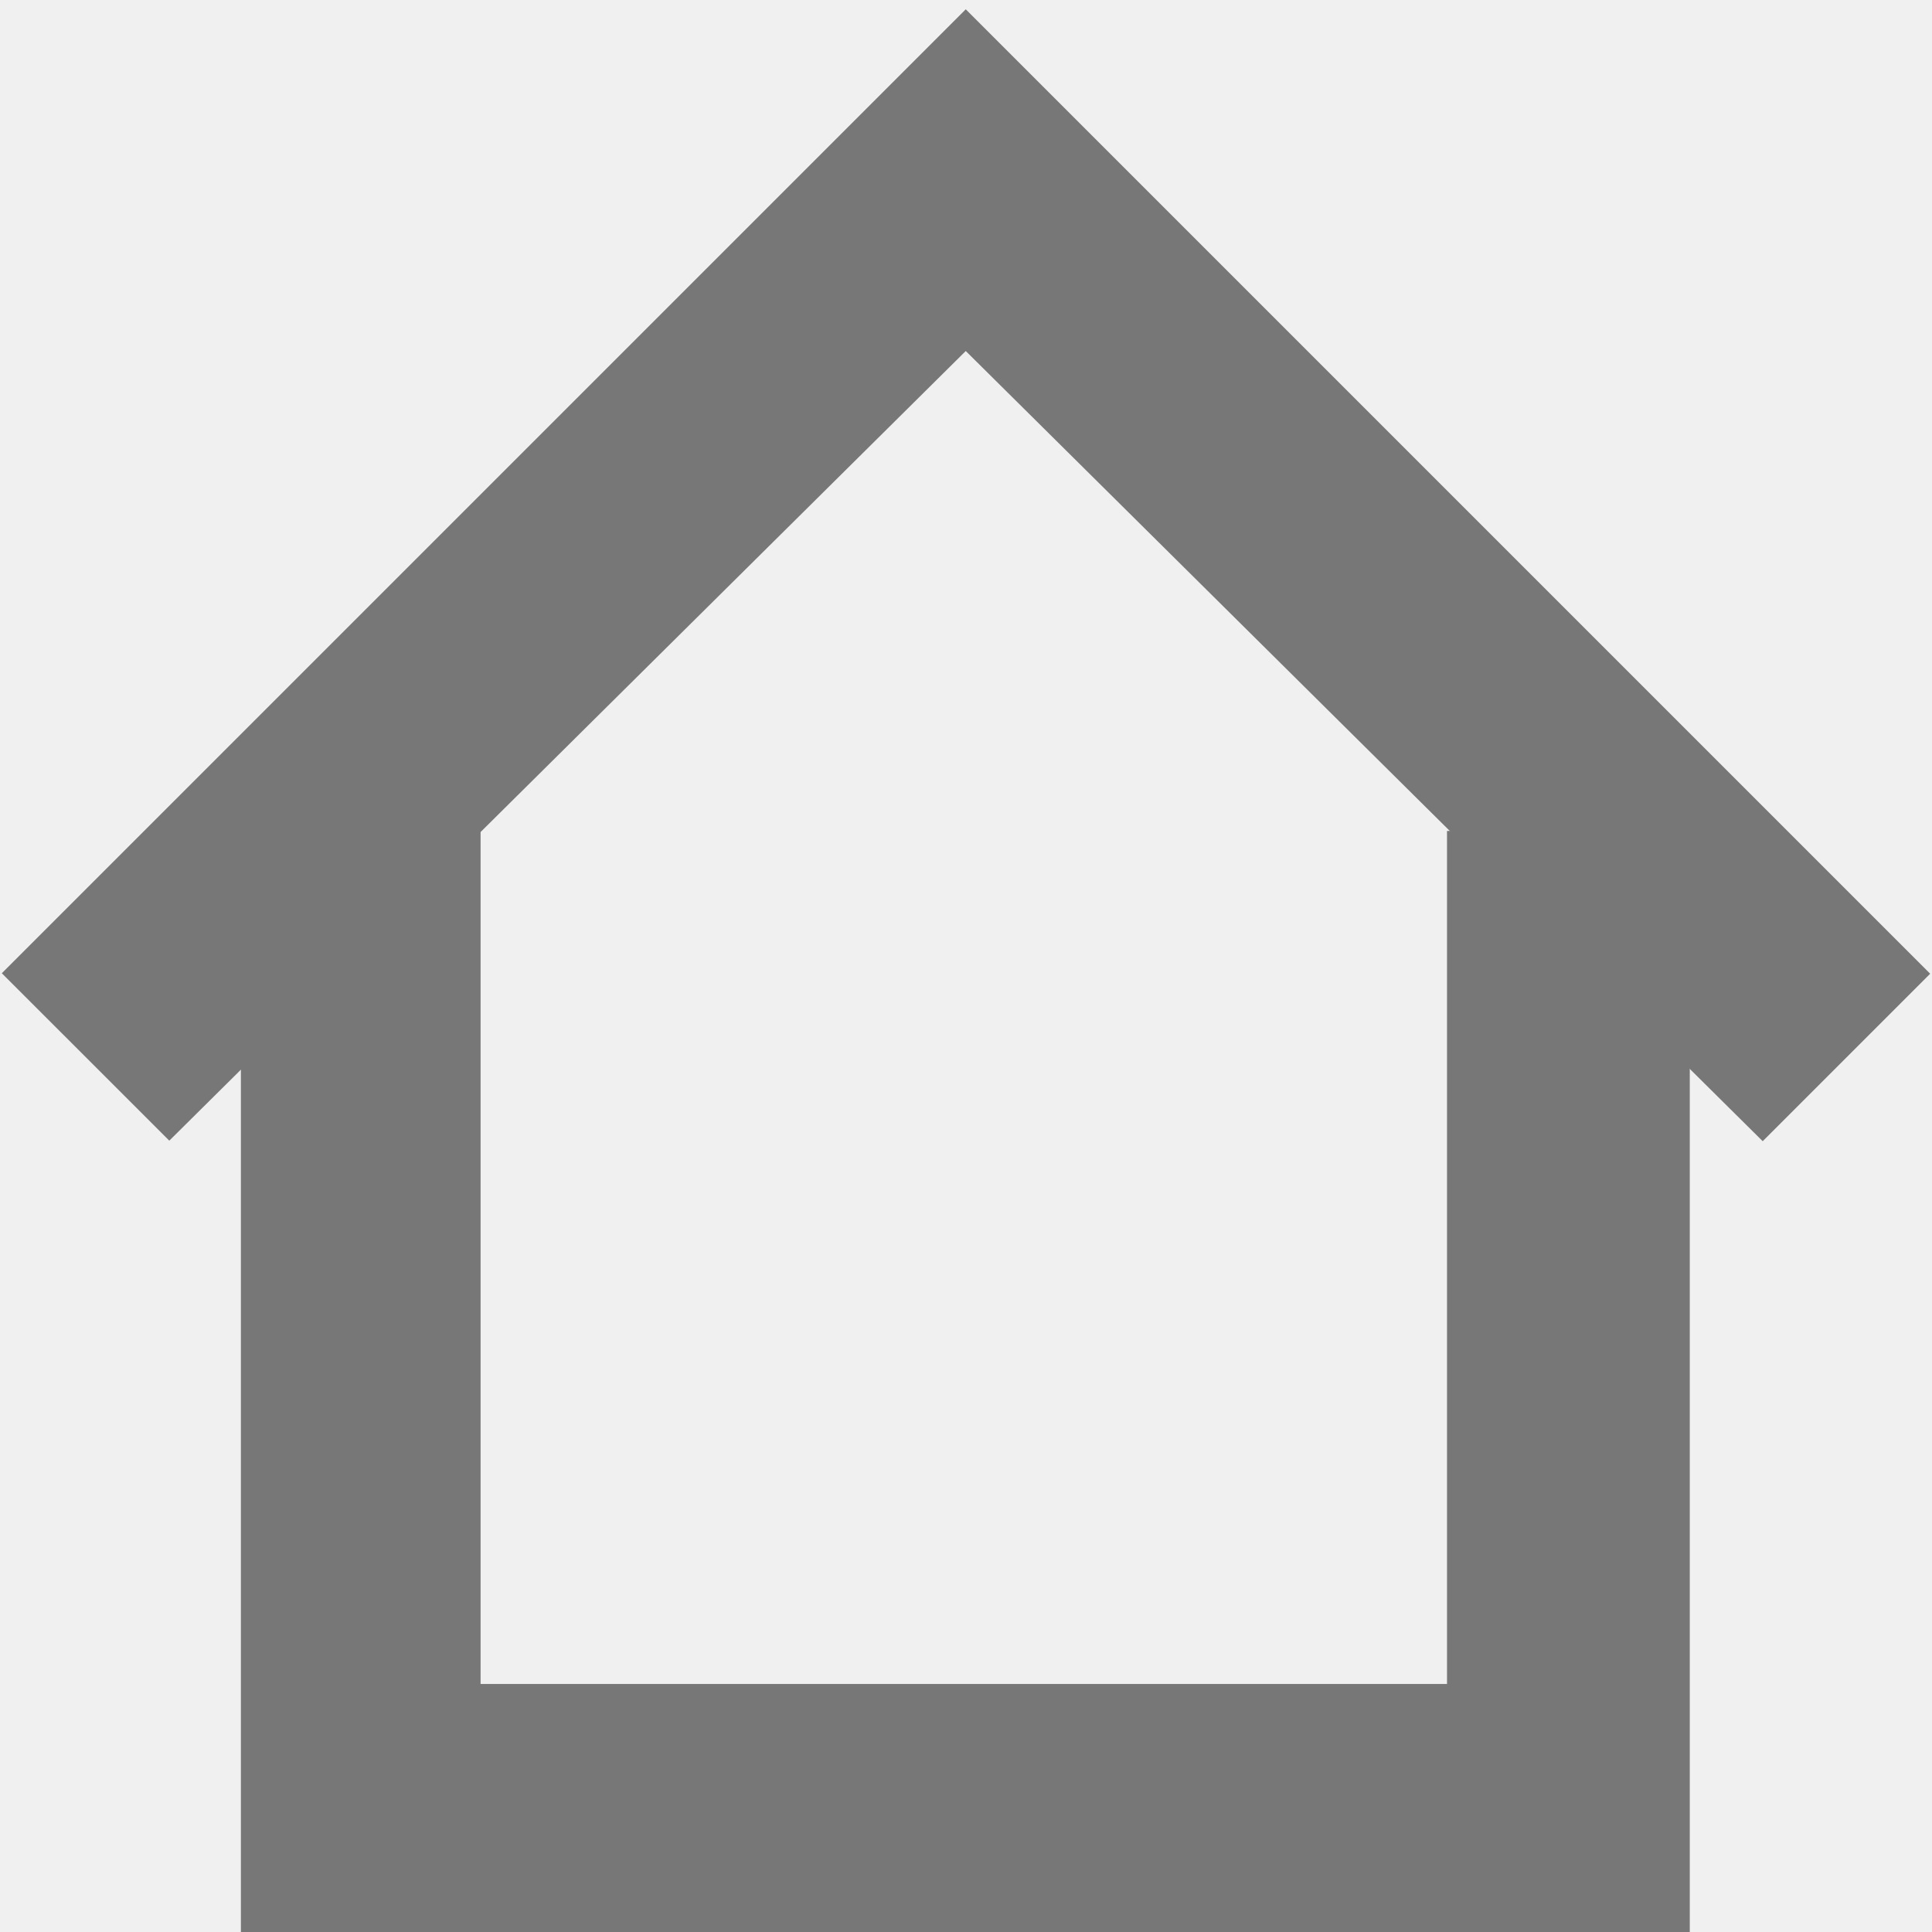
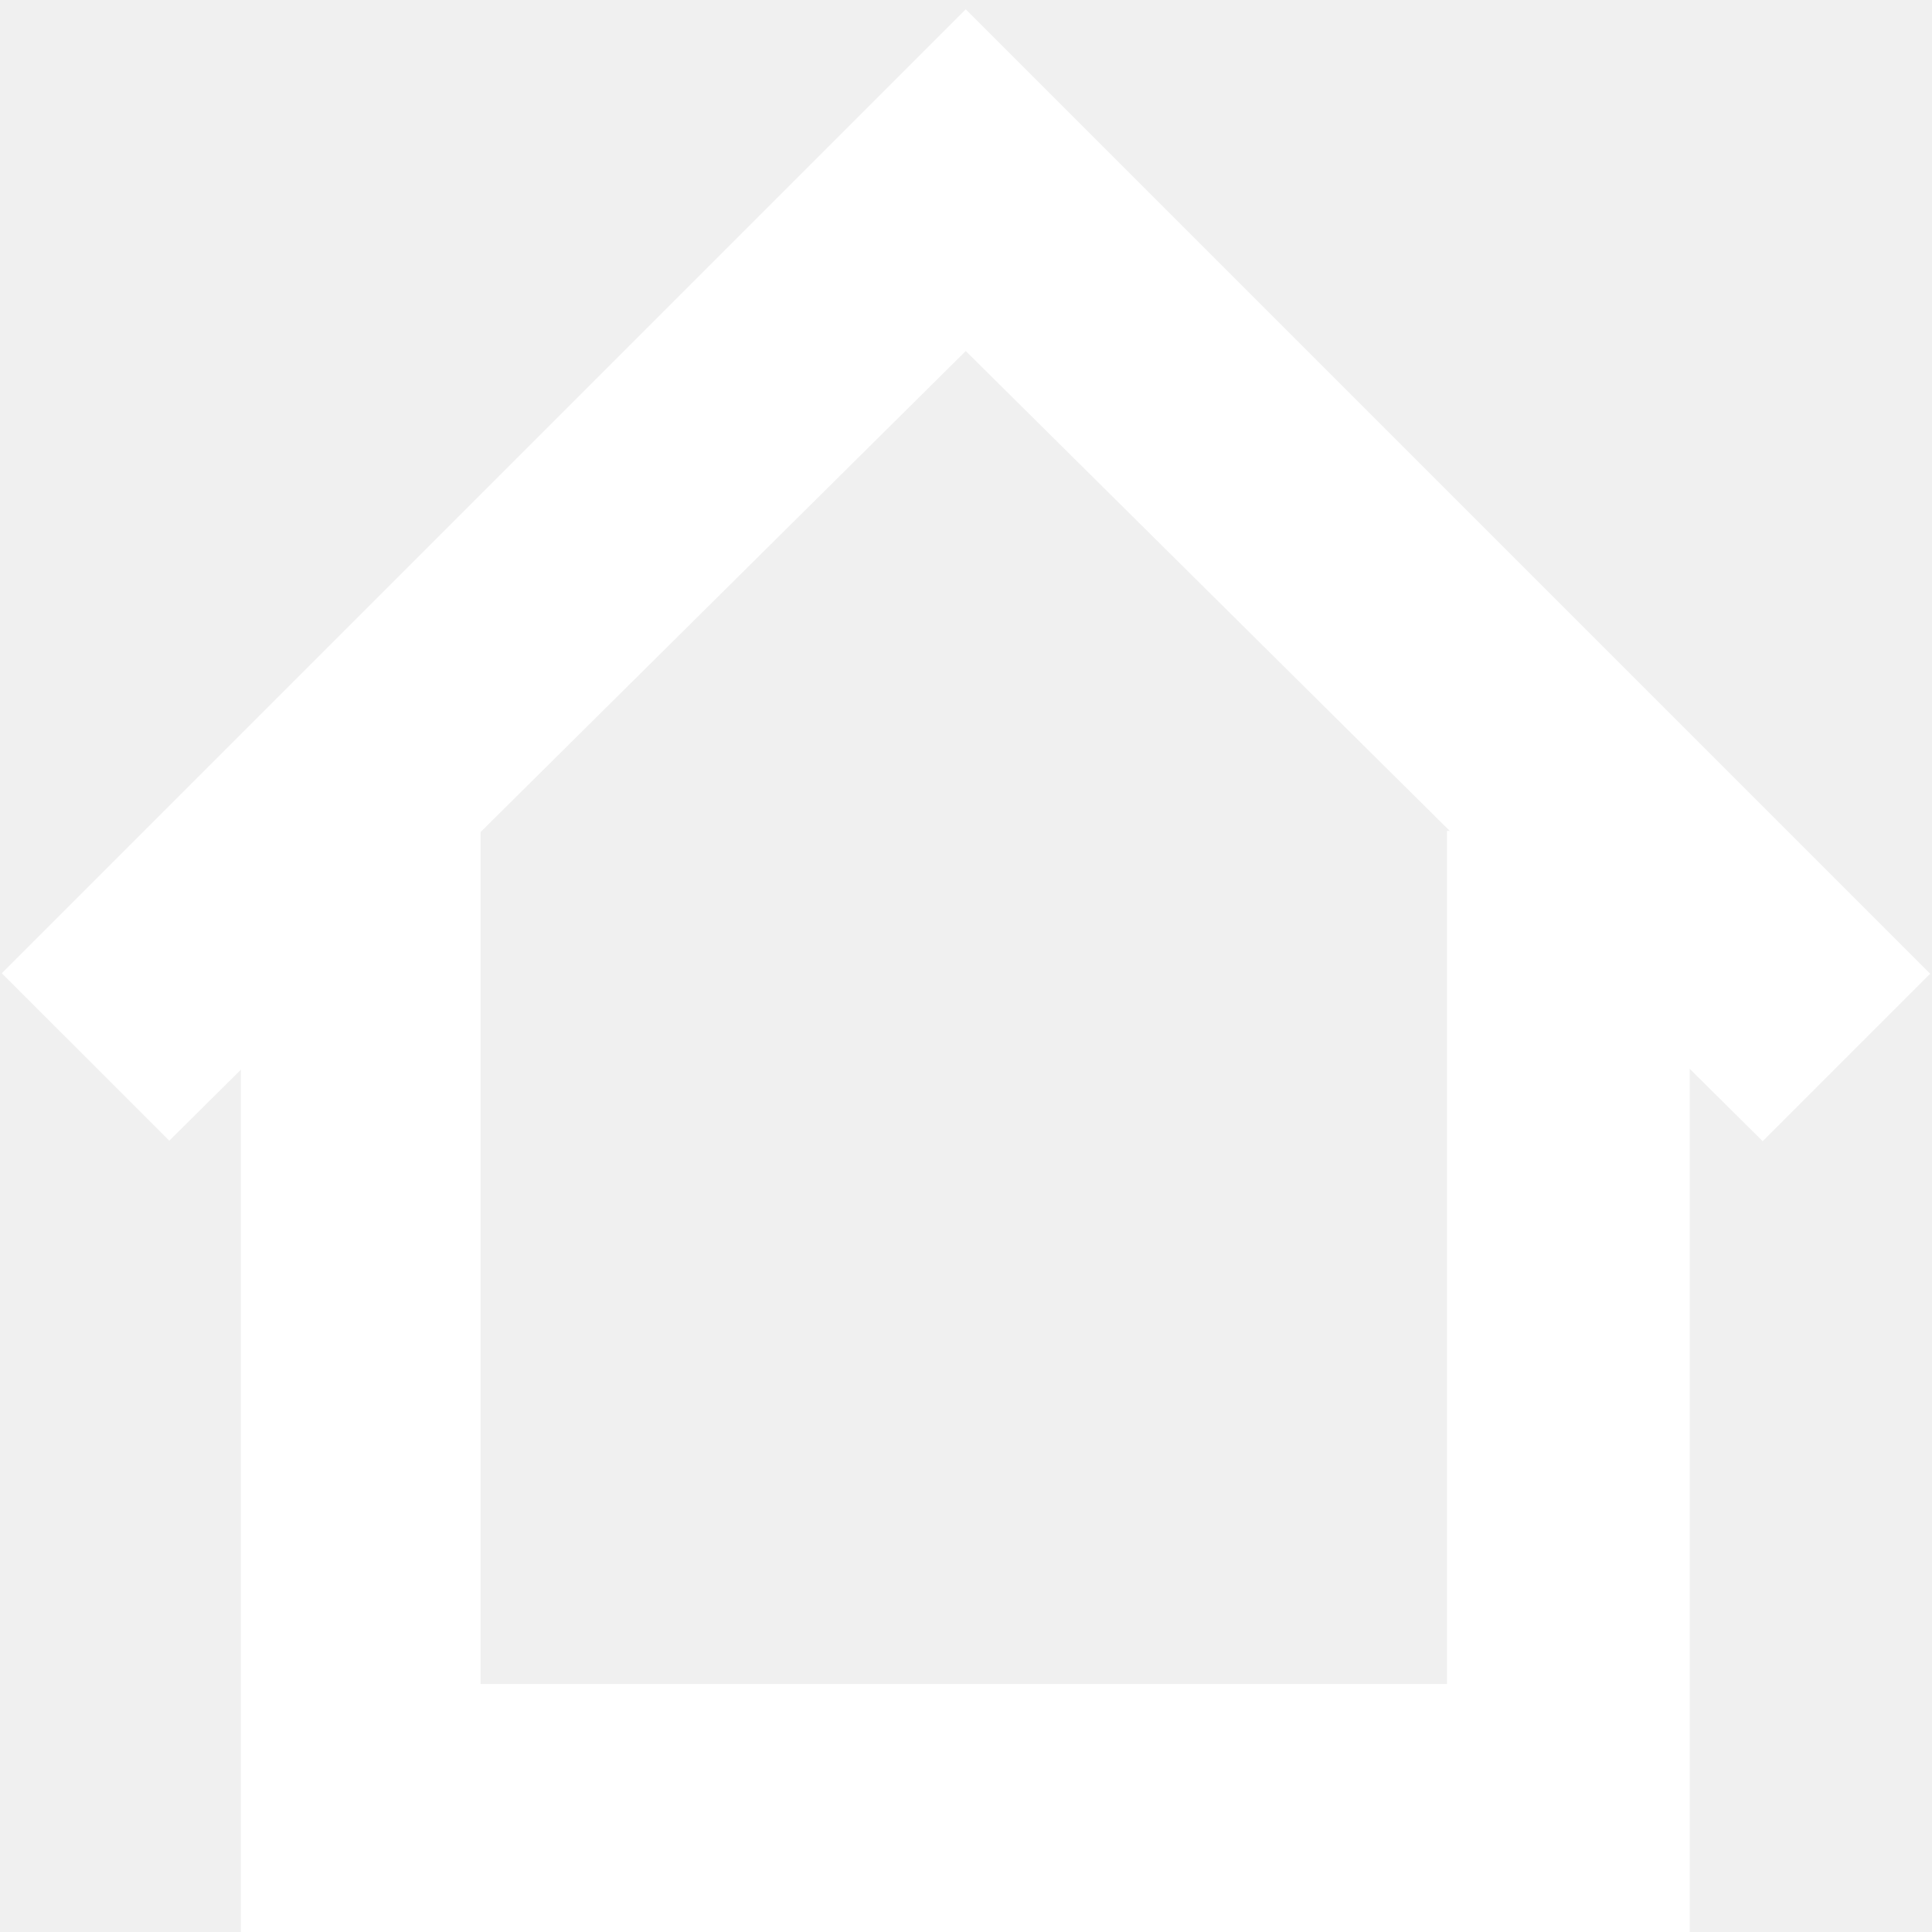
<svg xmlns="http://www.w3.org/2000/svg" viewBox="0 0 32 32">
-   <path style="fill:#777777" d="m 23.967,13.763 0,14.129 H 7.96 l 0,-14.129 -3.97,0 0,18.237 H 27.988 l 0,-18.237 z" />
-   <path style="fill:#777777" d="M 15.996,0.154 0.03,16.12 2.804,18.893 15.996,5.814 l 13.2,13.088 2.774,-2.774 z" />
+   <path style="fill:#ffffff" d="m 23.967,13.763 0,14.129 H 7.96 l 0,-14.129 -3.97,0 0,18.237 H 27.988 l 0,-18.237 z" />
+   <path style="fill:#ffffff" d="M 15.996,0.154 0.03,16.12 2.804,18.893 15.996,5.814 l 13.2,13.088 2.774,-2.774 z" />
</svg>
